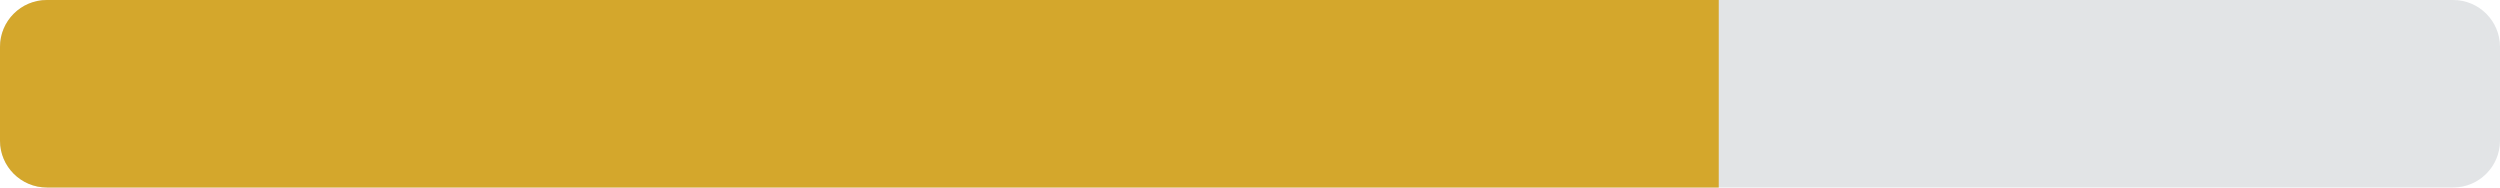
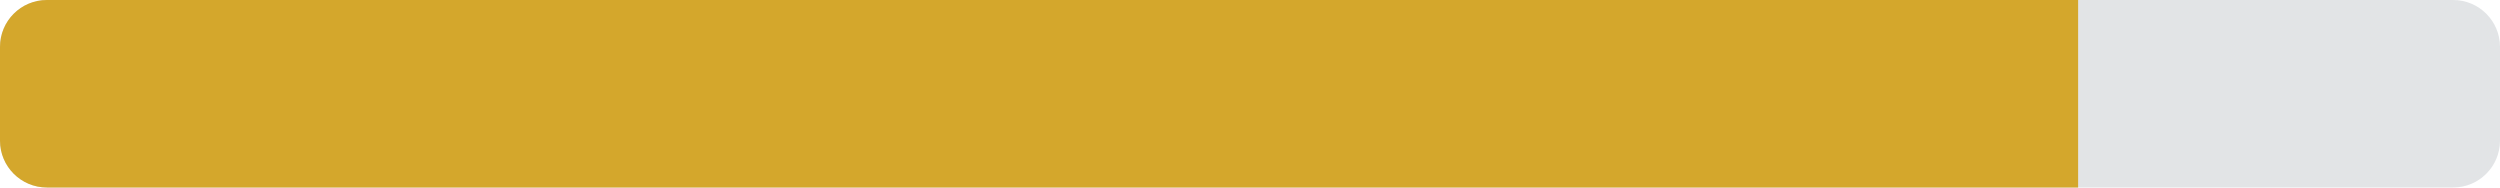
- <svg xmlns="http://www.w3.org/2000/svg" width="160" height="12" viewBox="0 0 160 12" role="img" aria-label="gcp organization: 24 of 35 variables covered (partial)">
+ <svg xmlns="http://www.w3.org/2000/svg" width="160" height="12" viewBox="0 0 160 12" role="img" aria-label="gcp organization: 29 of 35 variables covered (partial)">
  <clipPath id="r">
    <rect width="160" height="12" rx="3" />
  </clipPath>
  <g clip-path="url(#r)">
    <rect width="160" height="12" fill="#8c959f" fill-opacity="0.25" />
-     <rect width="110" height="12" fill="#d4a72c" />
+     <rect width="133" height="12" fill="#d4a72c" />
  </g>
</svg>
